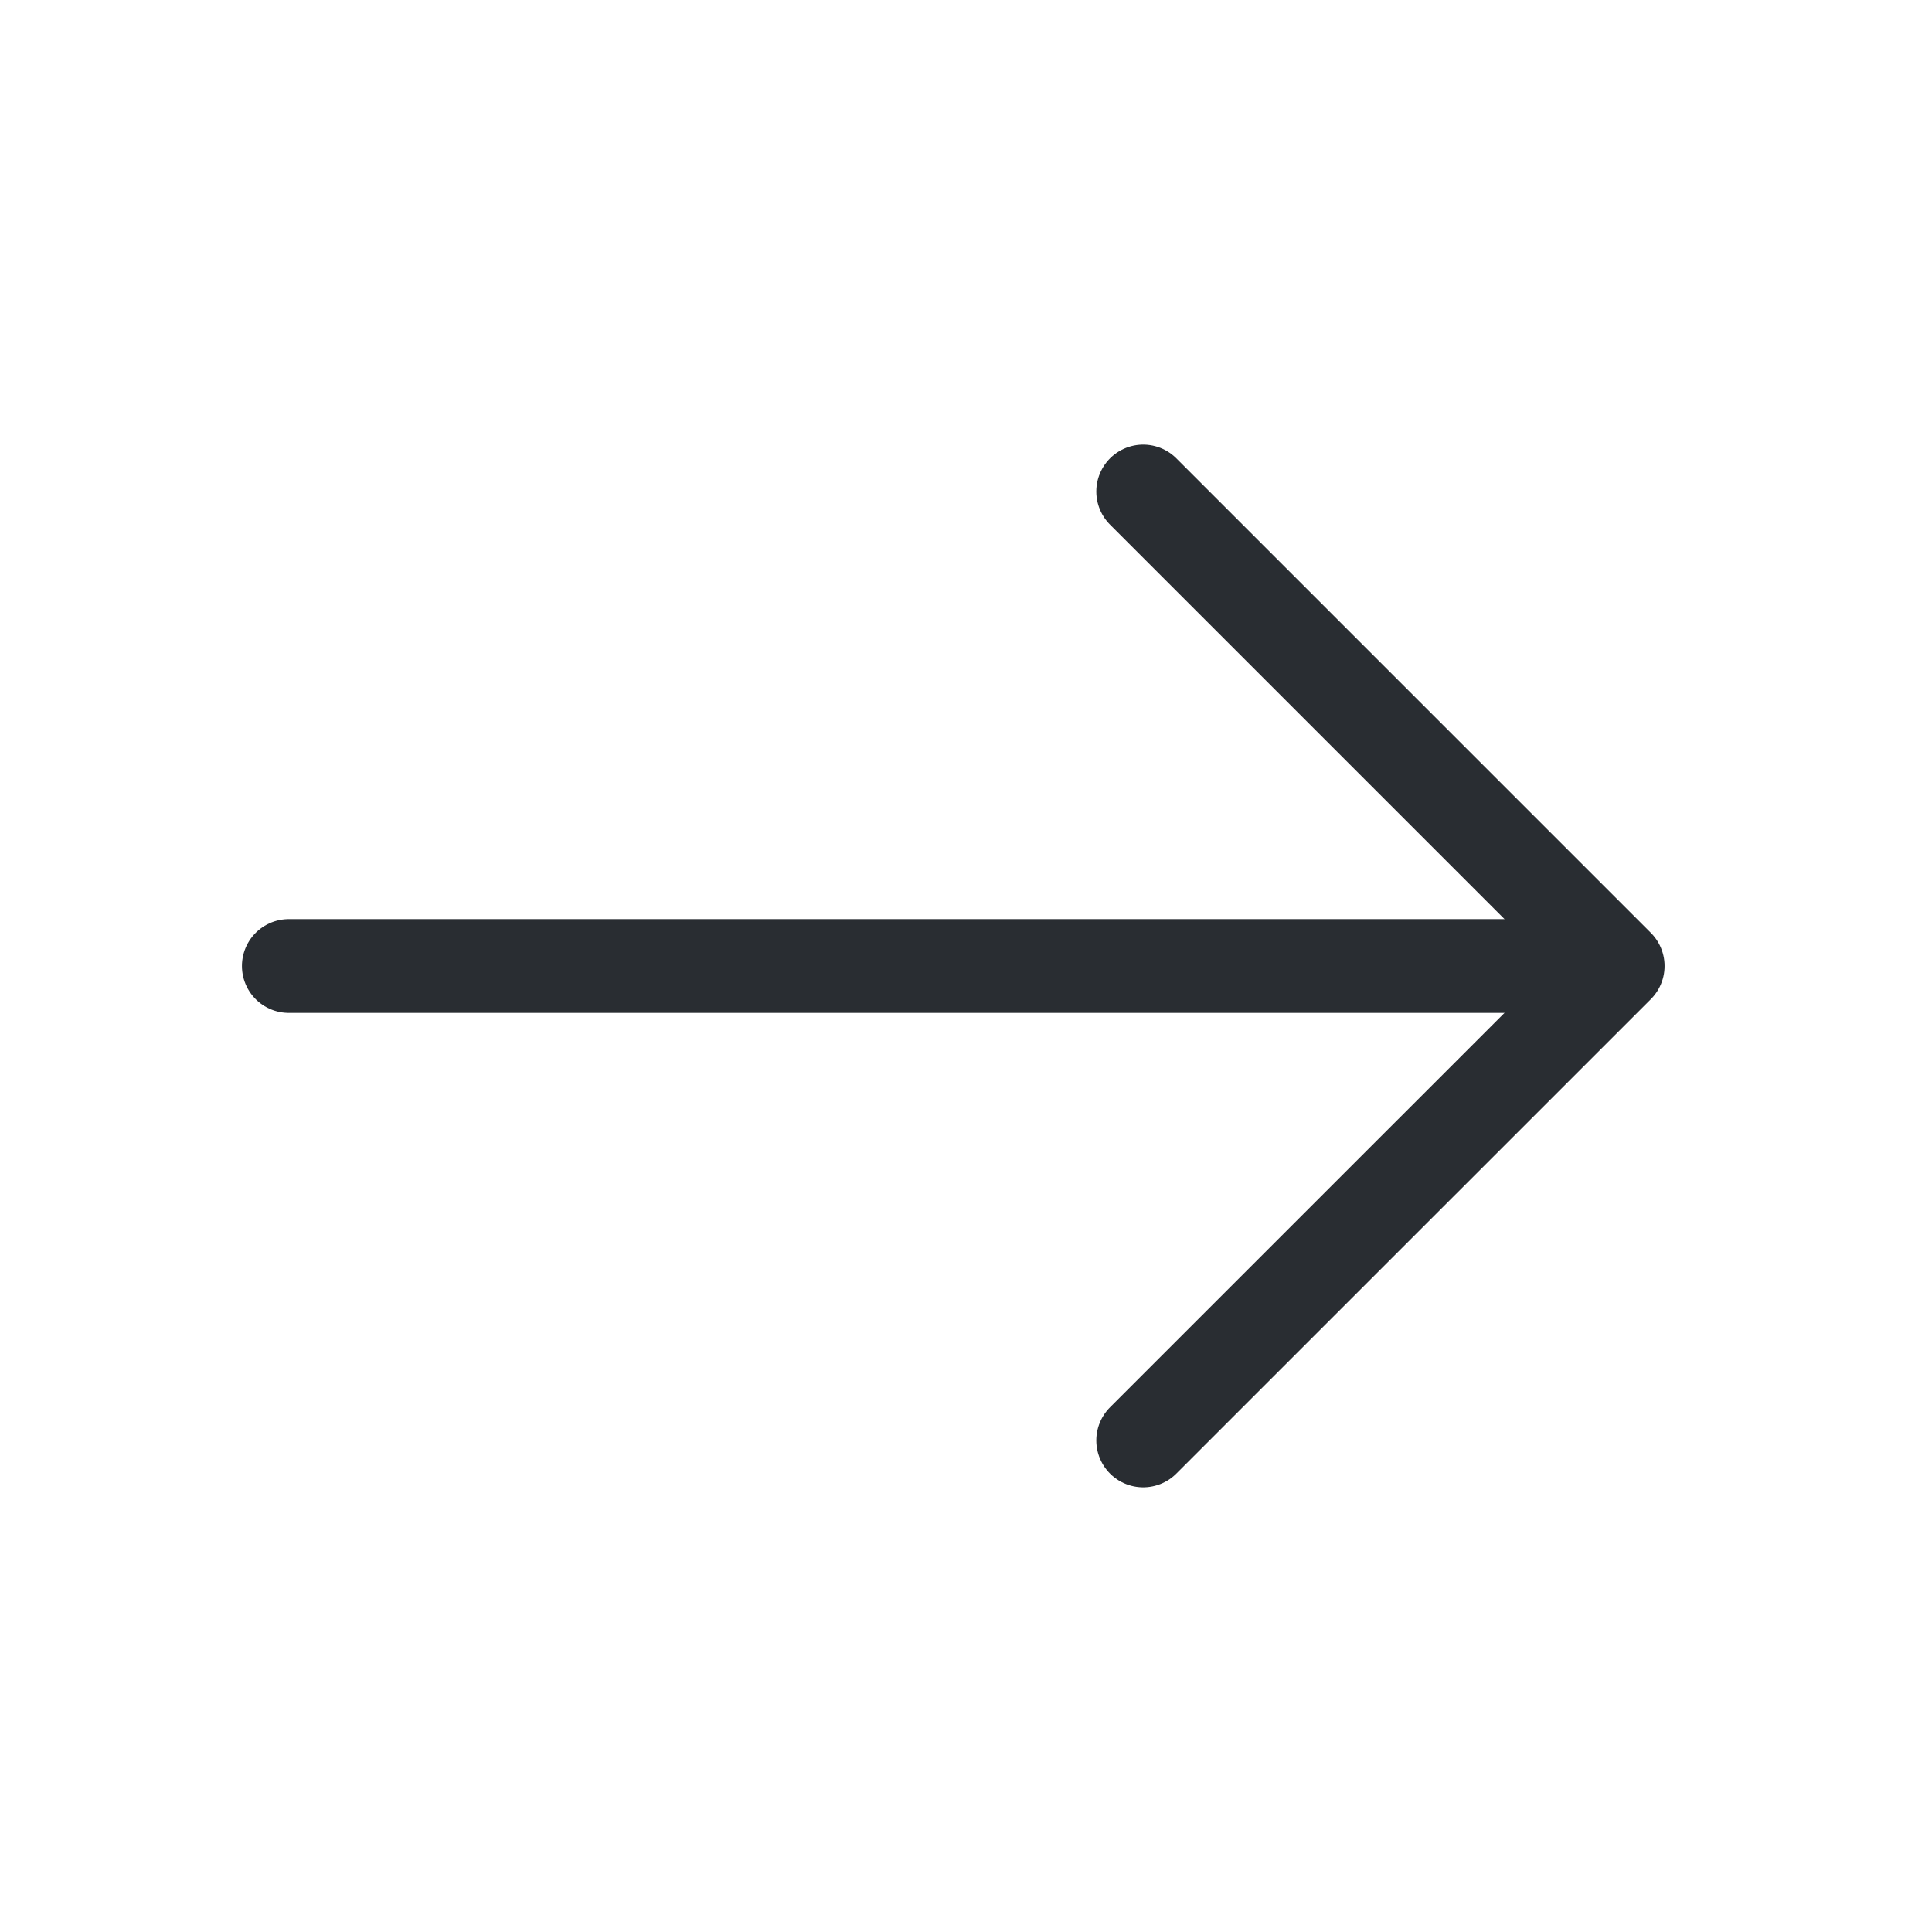
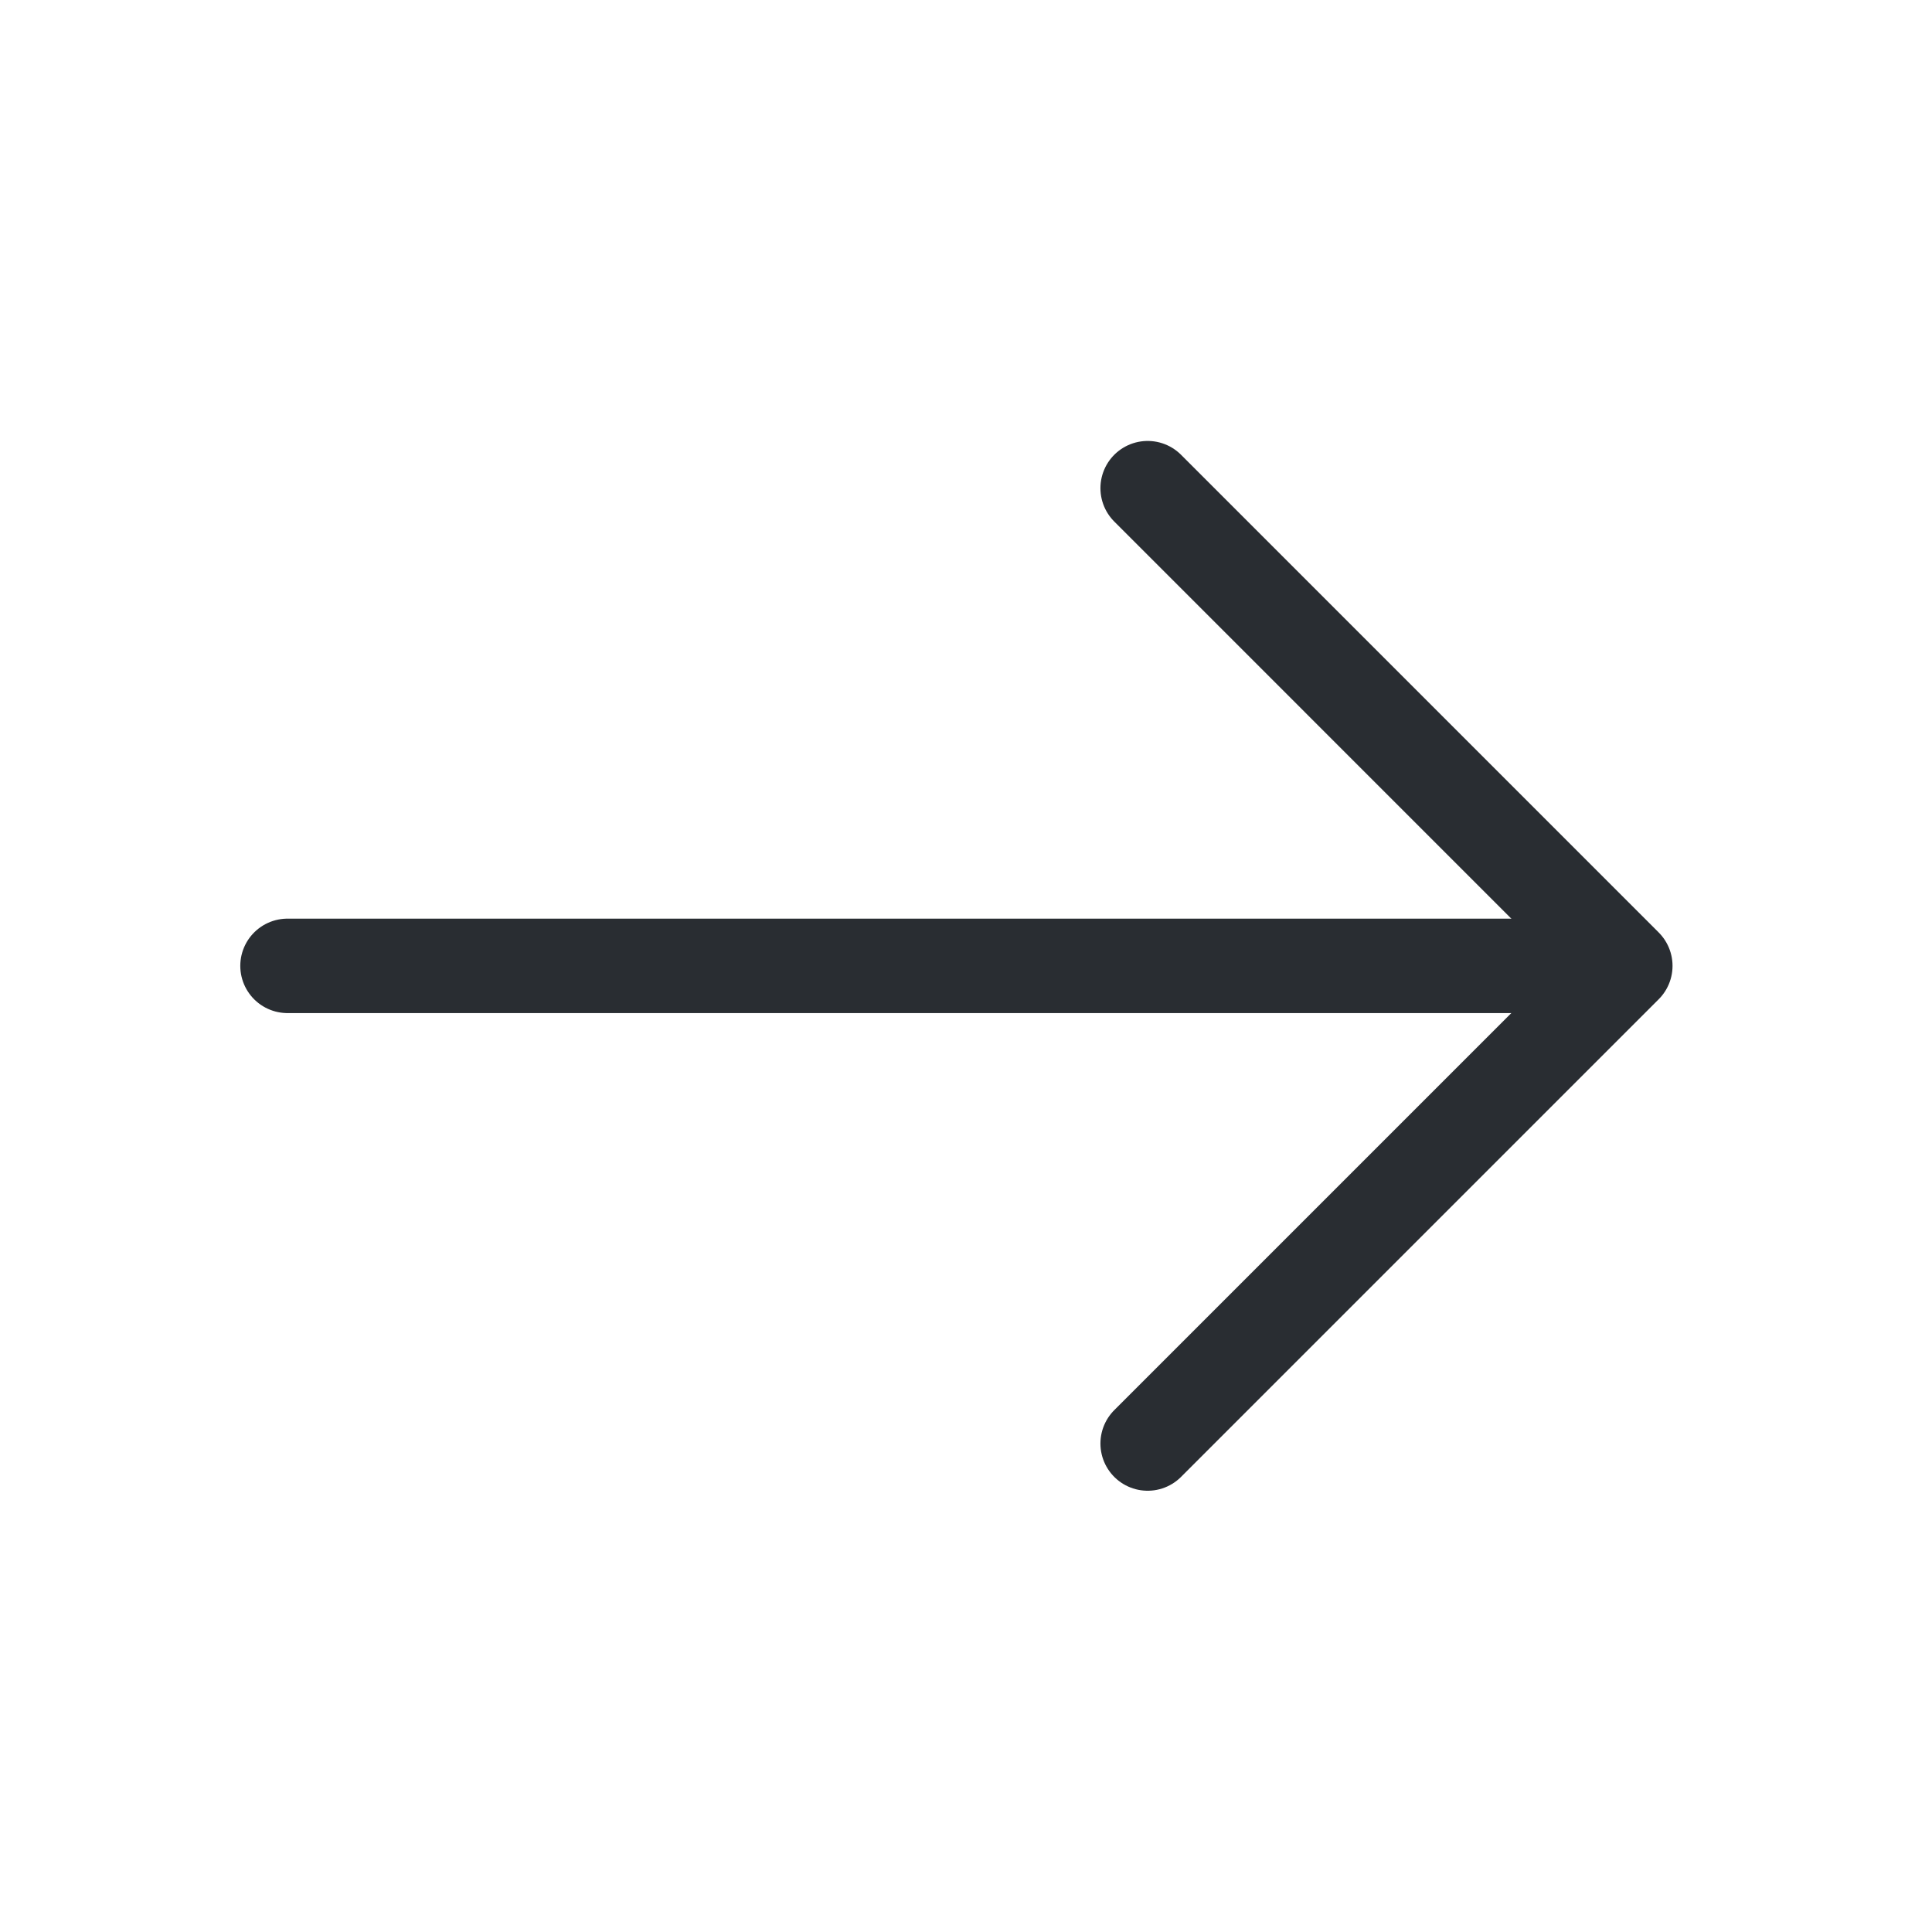
- <svg xmlns="http://www.w3.org/2000/svg" width="28" height="28" viewBox="0 0 28 28" fill="none">
+ <svg xmlns="http://www.w3.org/2000/svg" width="43" height="43" viewBox="0 0 43 43" fill="none">
  <g id="vuesax/linear/arrow-right">
    <g id="arrow-right">
-       <path id="Vector" d="M16.568 7.123L23.445 14L16.568 20.876" stroke="#292D32" stroke-width="1.359" stroke-miterlimit="10" stroke-linecap="round" stroke-linejoin="round" />
-       <path id="Vector_2" d="M4.186 14H23.252" stroke="#292D32" stroke-width="1.359" stroke-miterlimit="10" stroke-linecap="round" stroke-linejoin="round" />
+       <path id="Vector" d="M25.543 10.865L36.174 21.497L25.543 32.128" stroke="#292D32" stroke-width="2.102" stroke-miterlimit="10" stroke-linecap="round" stroke-linejoin="round" />
+       <path id="Vector_2" d="M6.399 21.497H35.876" stroke="#292D32" stroke-width="2.102" stroke-miterlimit="10" stroke-linecap="round" stroke-linejoin="round" />
    </g>
  </g>
</svg>
